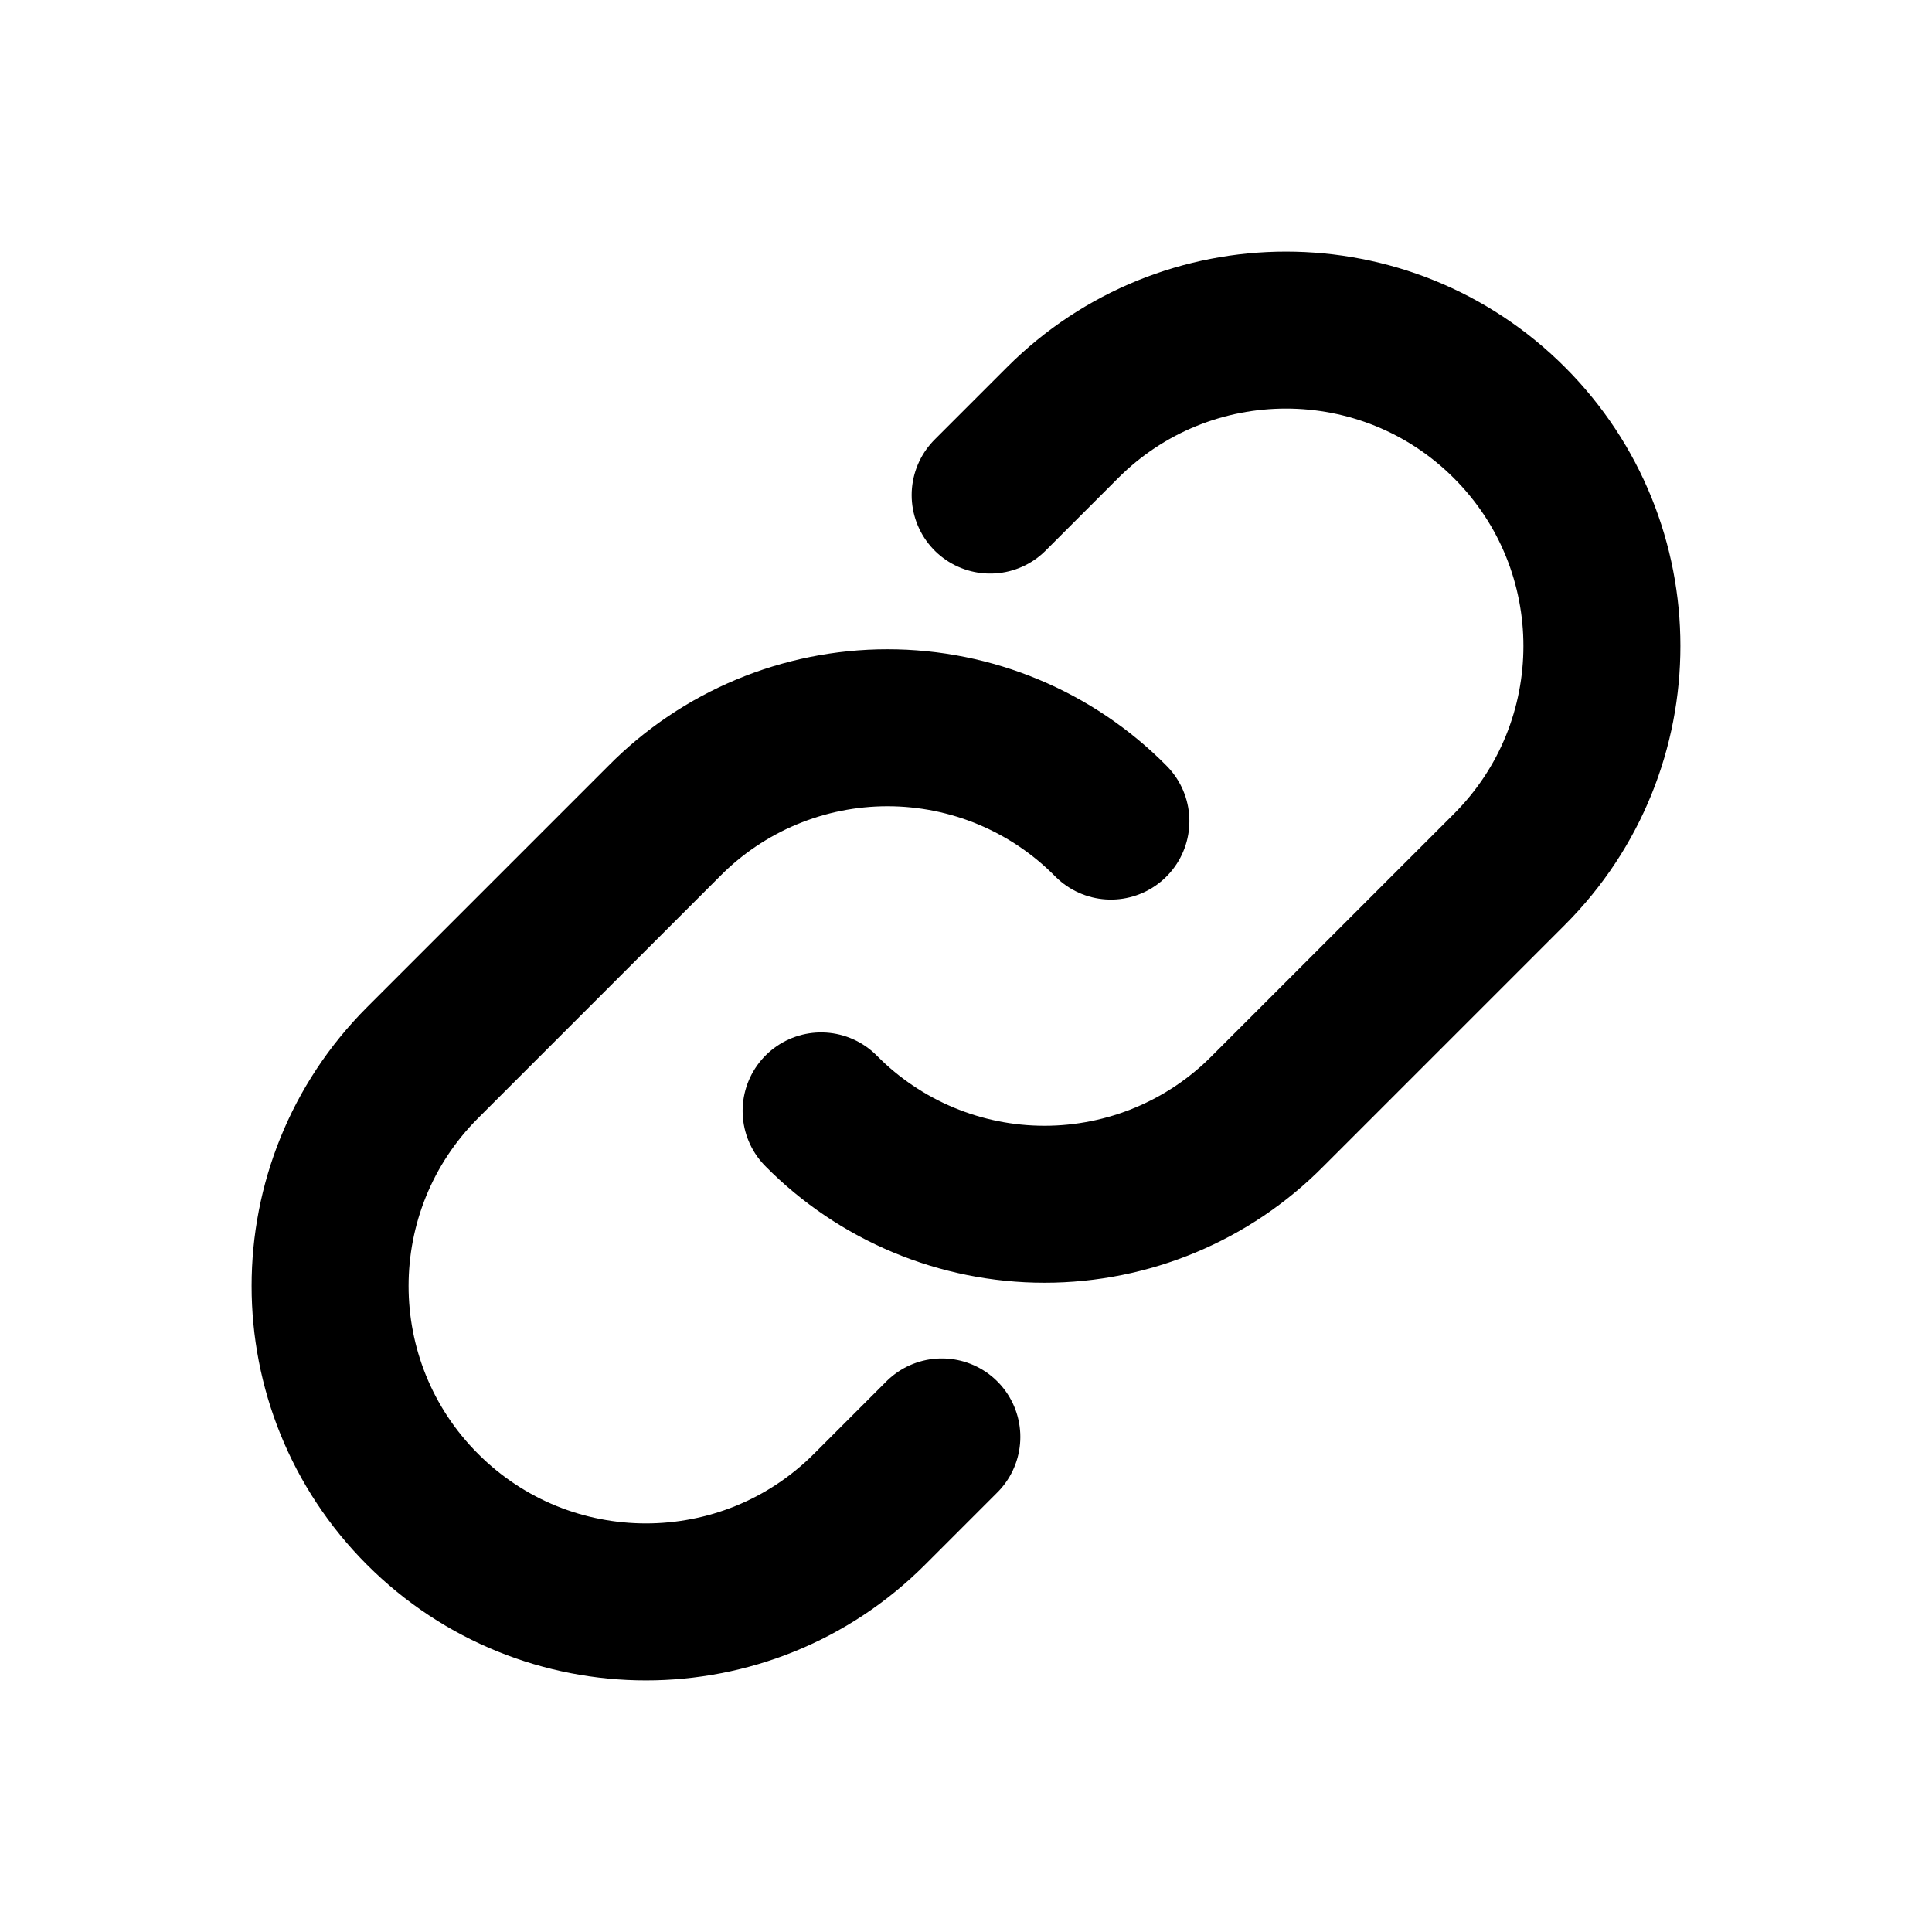
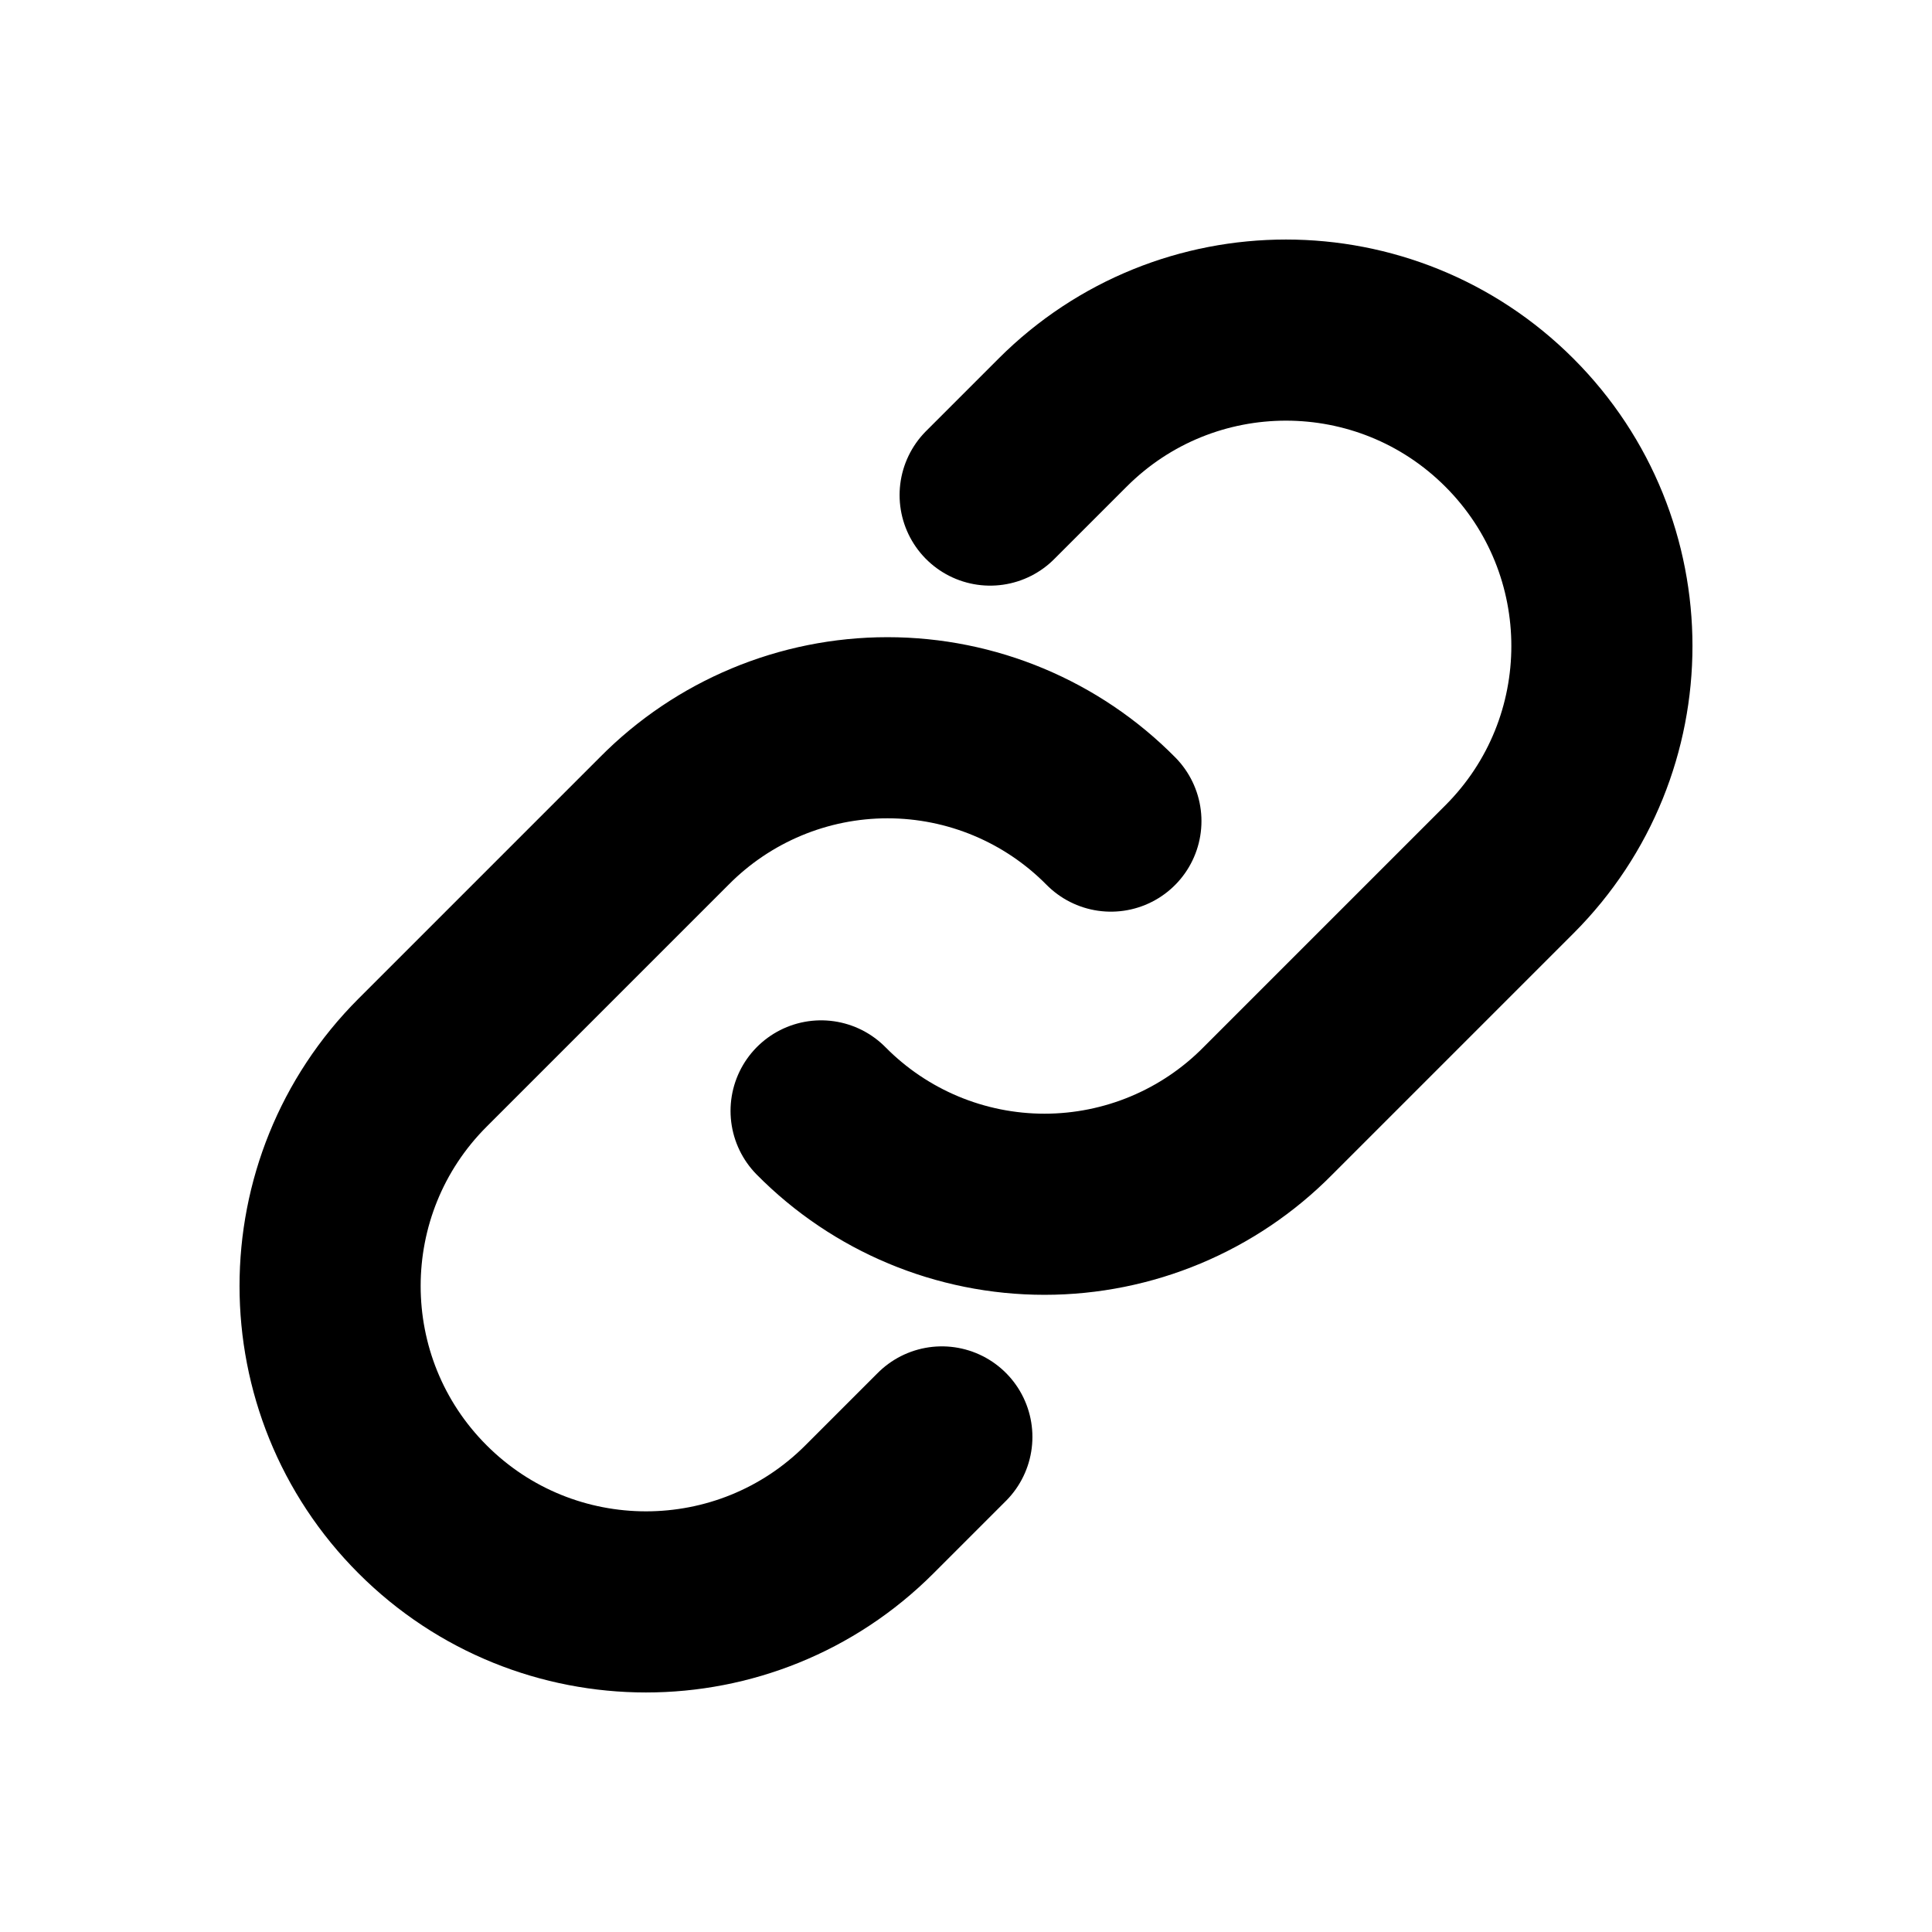
- <svg xmlns="http://www.w3.org/2000/svg" width="16" height="16" viewBox="0 0 16 16" fill="none" stroke="currentColor" stroke-width="1.3" stroke-linecap="round" stroke-linejoin="round">
-   <path d="M6.8 9.2a2.6 2.6 0 0 0 3.7 0l2-2a2.6 2.6 0 0 0-3.7-3.7l-.6.6M9.2 6.8a2.6 2.6 0 0 0-3.7 0l-2 2a2.6 2.6 0 0 0 3.7 3.7l.6-.6" />
+ <svg xmlns="http://www.w3.org/2000/svg" width="24" height="24" viewBox="0 0 24 24" fill="none" stroke="currentColor" stroke-width="2.25" stroke-linecap="round" stroke-linejoin="round">
+   <path d="M10.2 13.8a3.9 3.9 0 0 0 5.55 0l3 -3a3.9 3.9 0 0 0 -5.55 -5.55l-0.9 0.9M13.8 10.2a3.9 3.9 0 0 0 -5.55 0l-3 3a3.9 3.9 0 0 0 5.55 5.55l0.9 -0.9" />
</svg>
